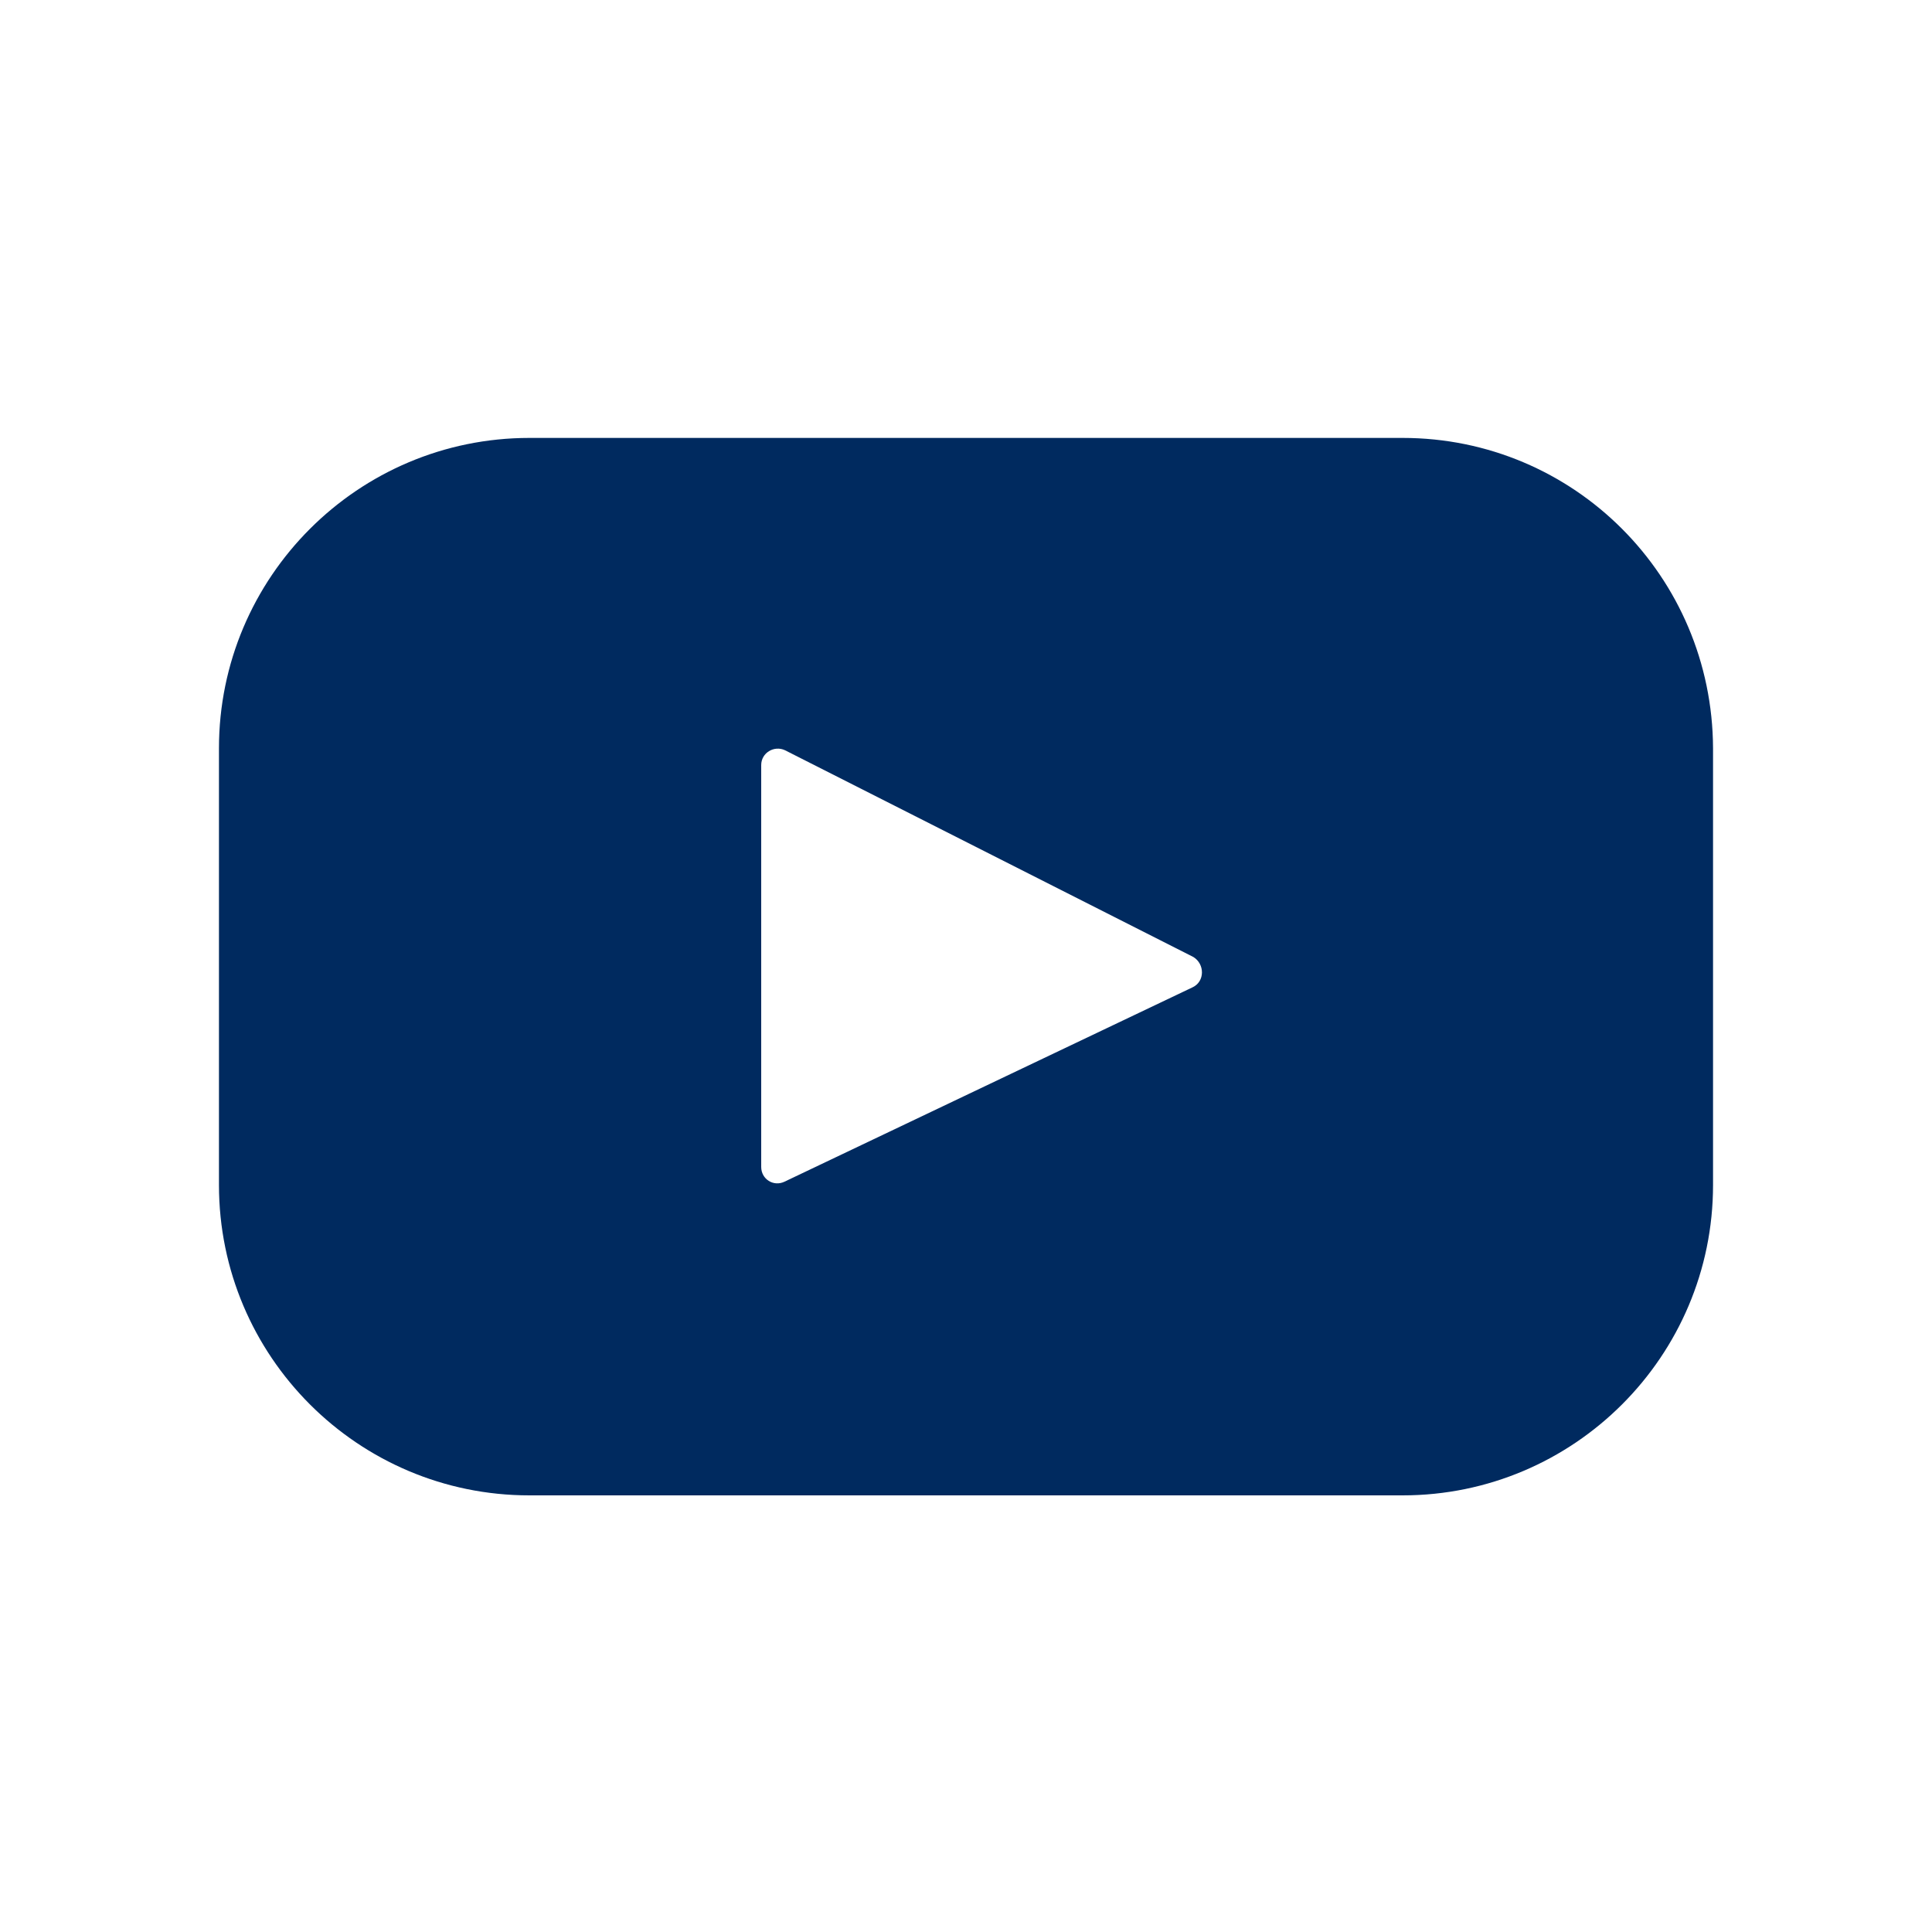
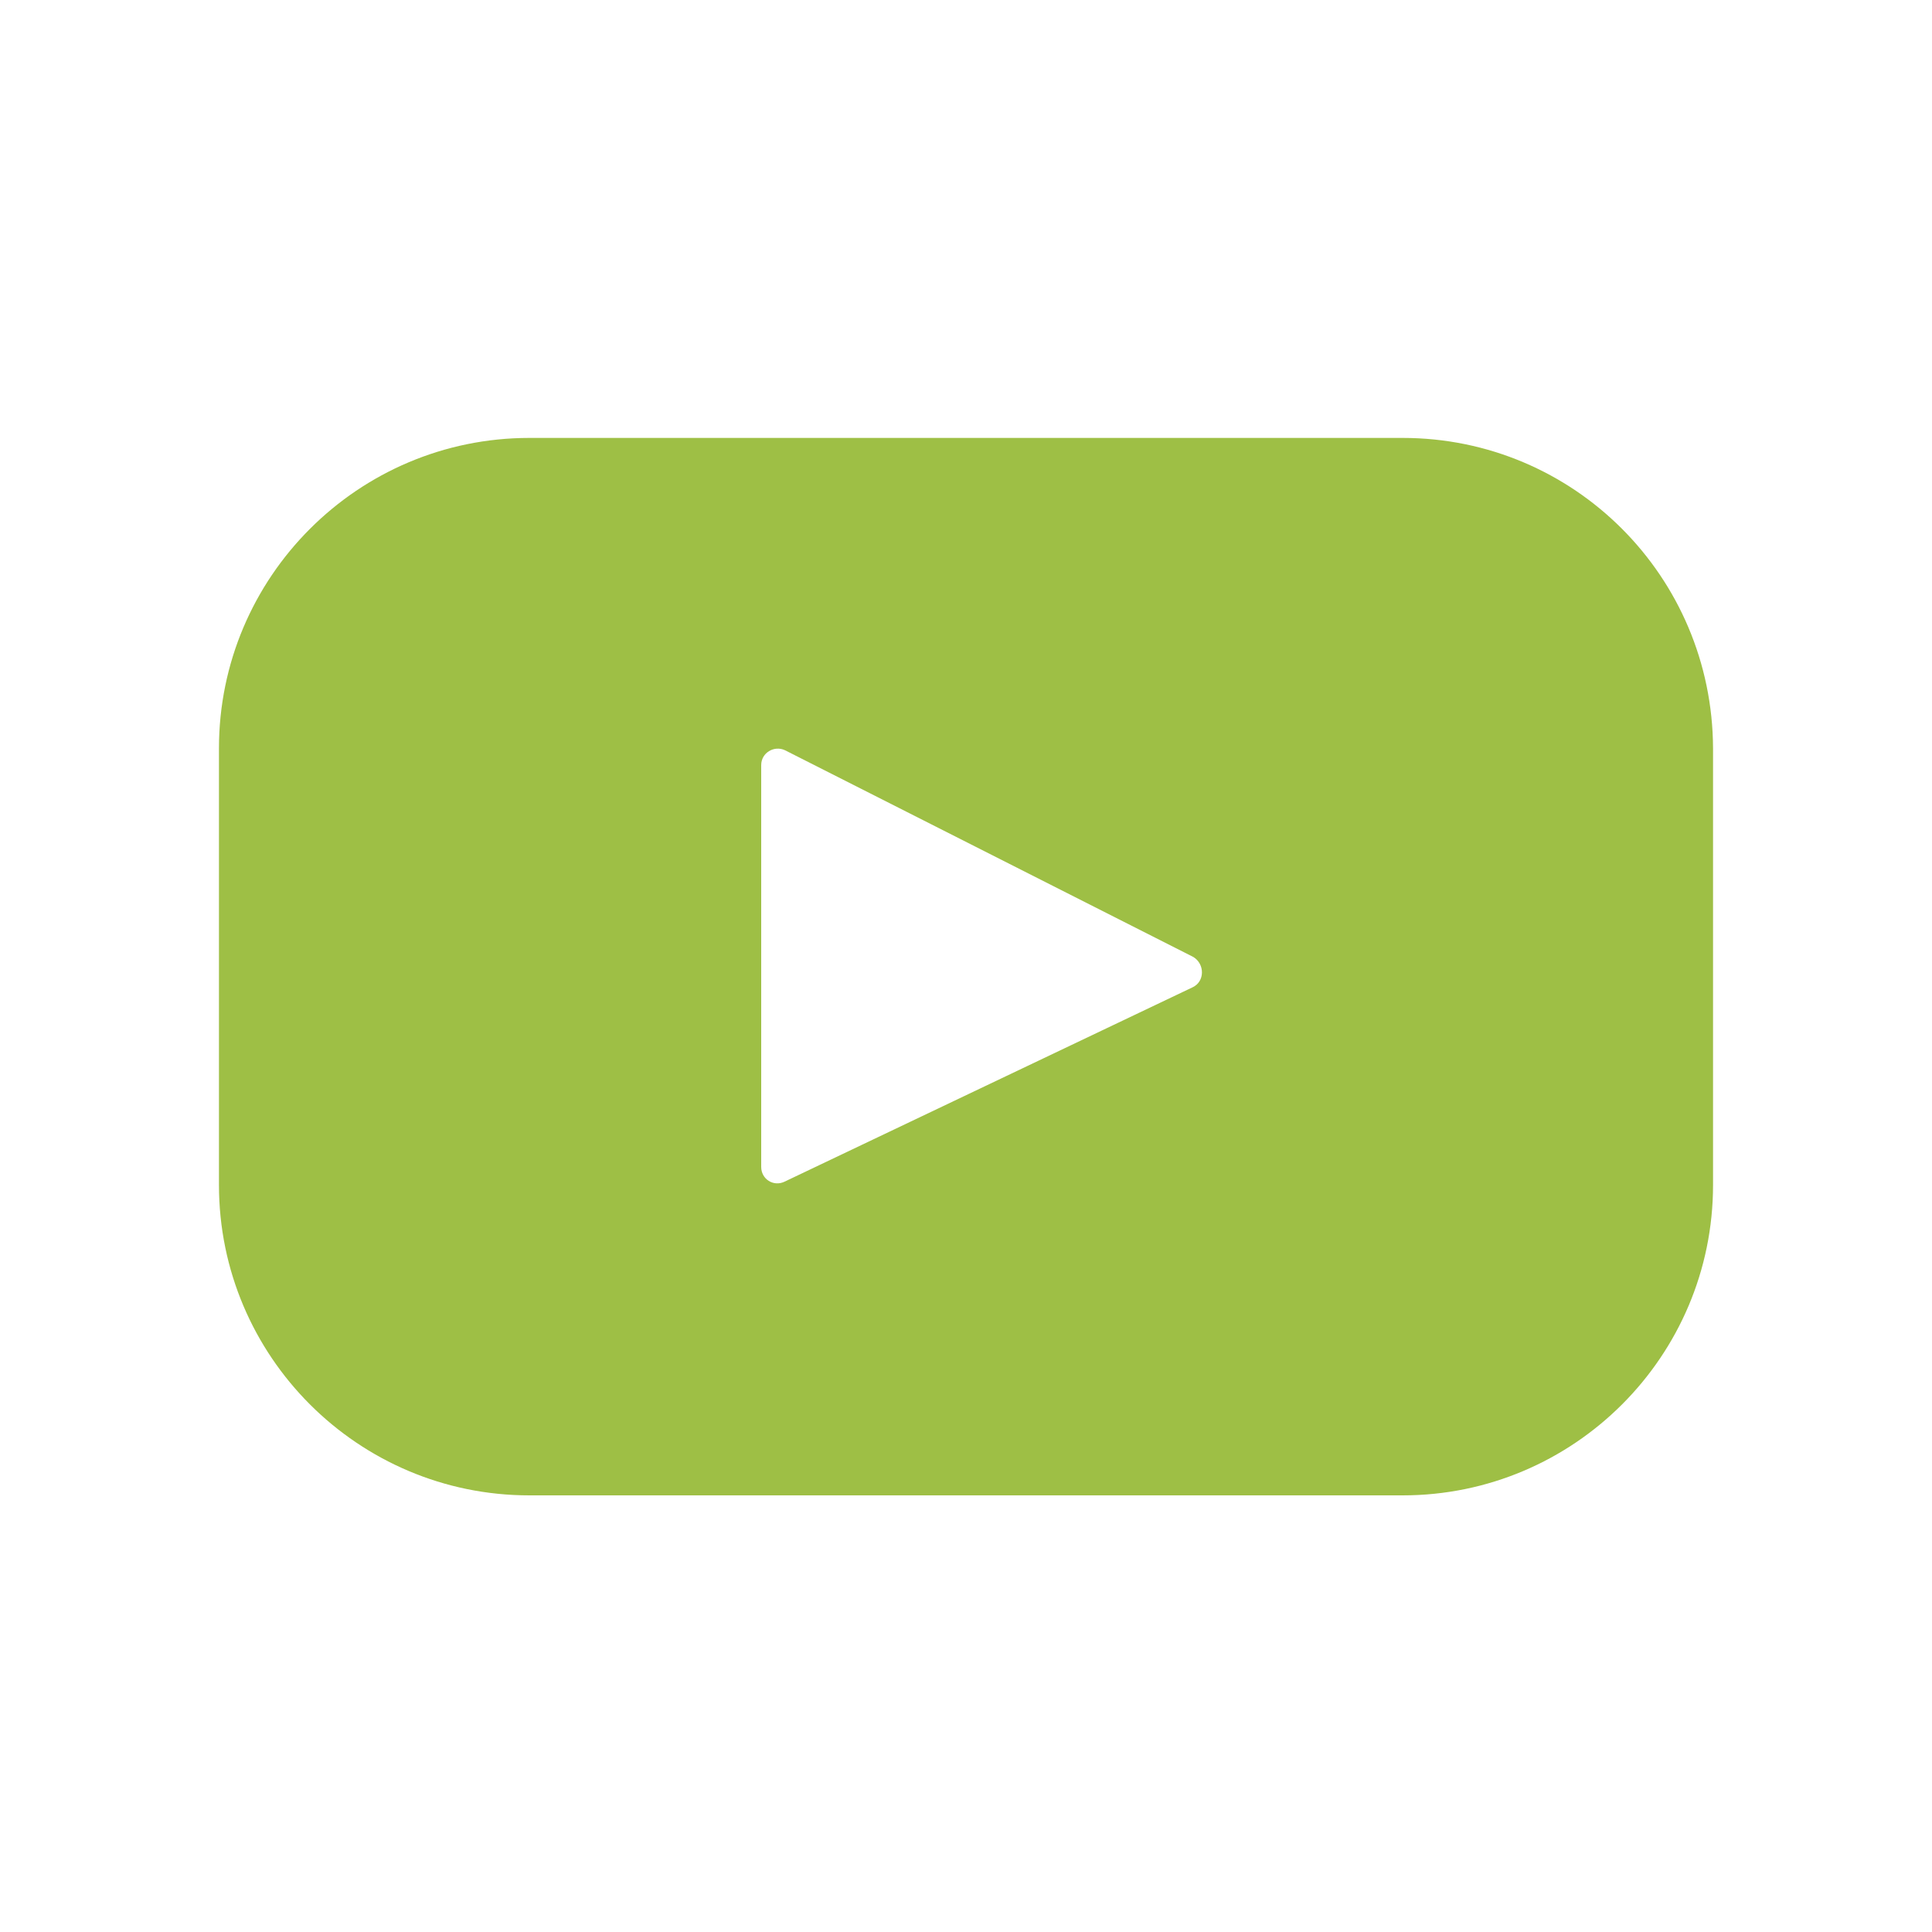
<svg xmlns="http://www.w3.org/2000/svg" version="1.1" id="Layer_1" x="0px" y="0px" viewBox="0 0 300 300" style="enable-background:new 0 0 300 300;" xml:space="preserve">
  <style type="text/css">
- 	.st0{fill:#002A5F;}
+ 	.st0{fill:#9ebf45;}
</style>
  <path class="st0" d="M217.8,68H82.2c-26.6,0-48.2,21.6-48.2,48.2v67.8c0,26.6,21.6,48.2,48.2,48.2h135.6c26.6,0,48.2-21.6,48.2-48.2  v-67.8C265.9,89.5,244.4,68,217.8,68z M185.2,153.3l-63.4,30.2c-1.7,0.8-3.6-0.4-3.6-2.3v-62.4c0-1.9,2-3.1,3.7-2.3l63.4,32.1  C187.1,149.7,187.1,152.4,185.2,153.3z" />
</svg>
